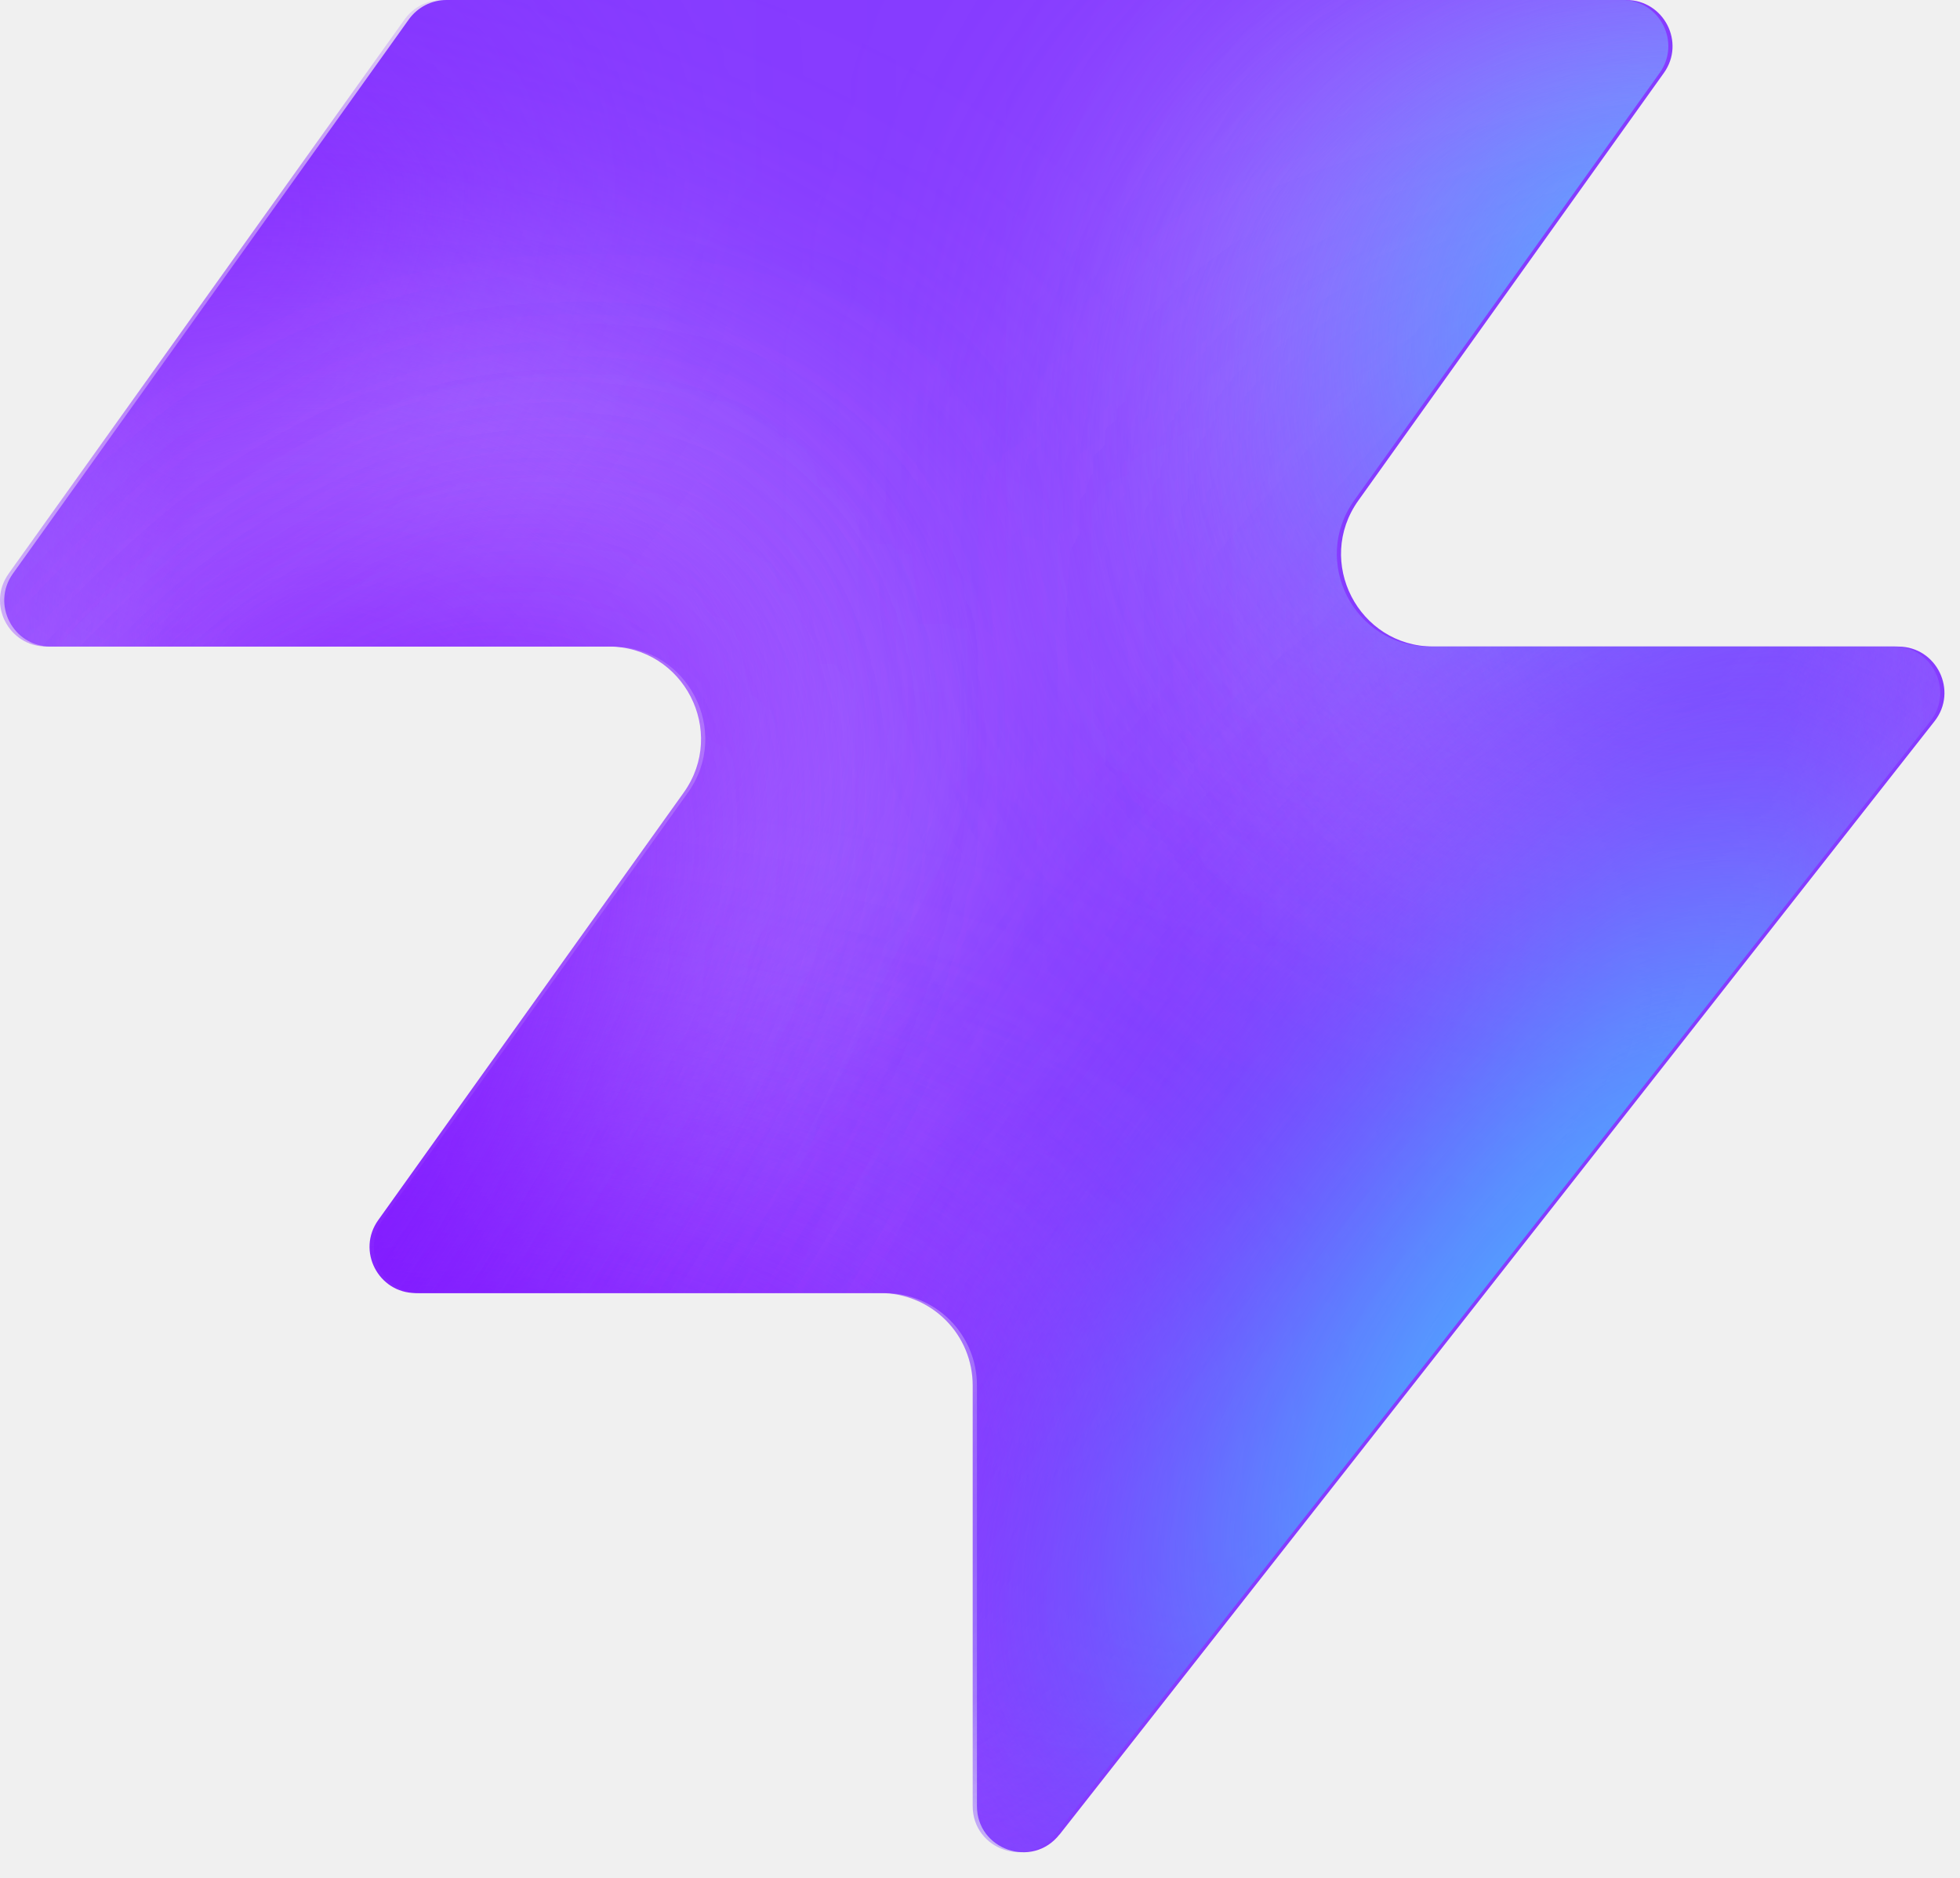
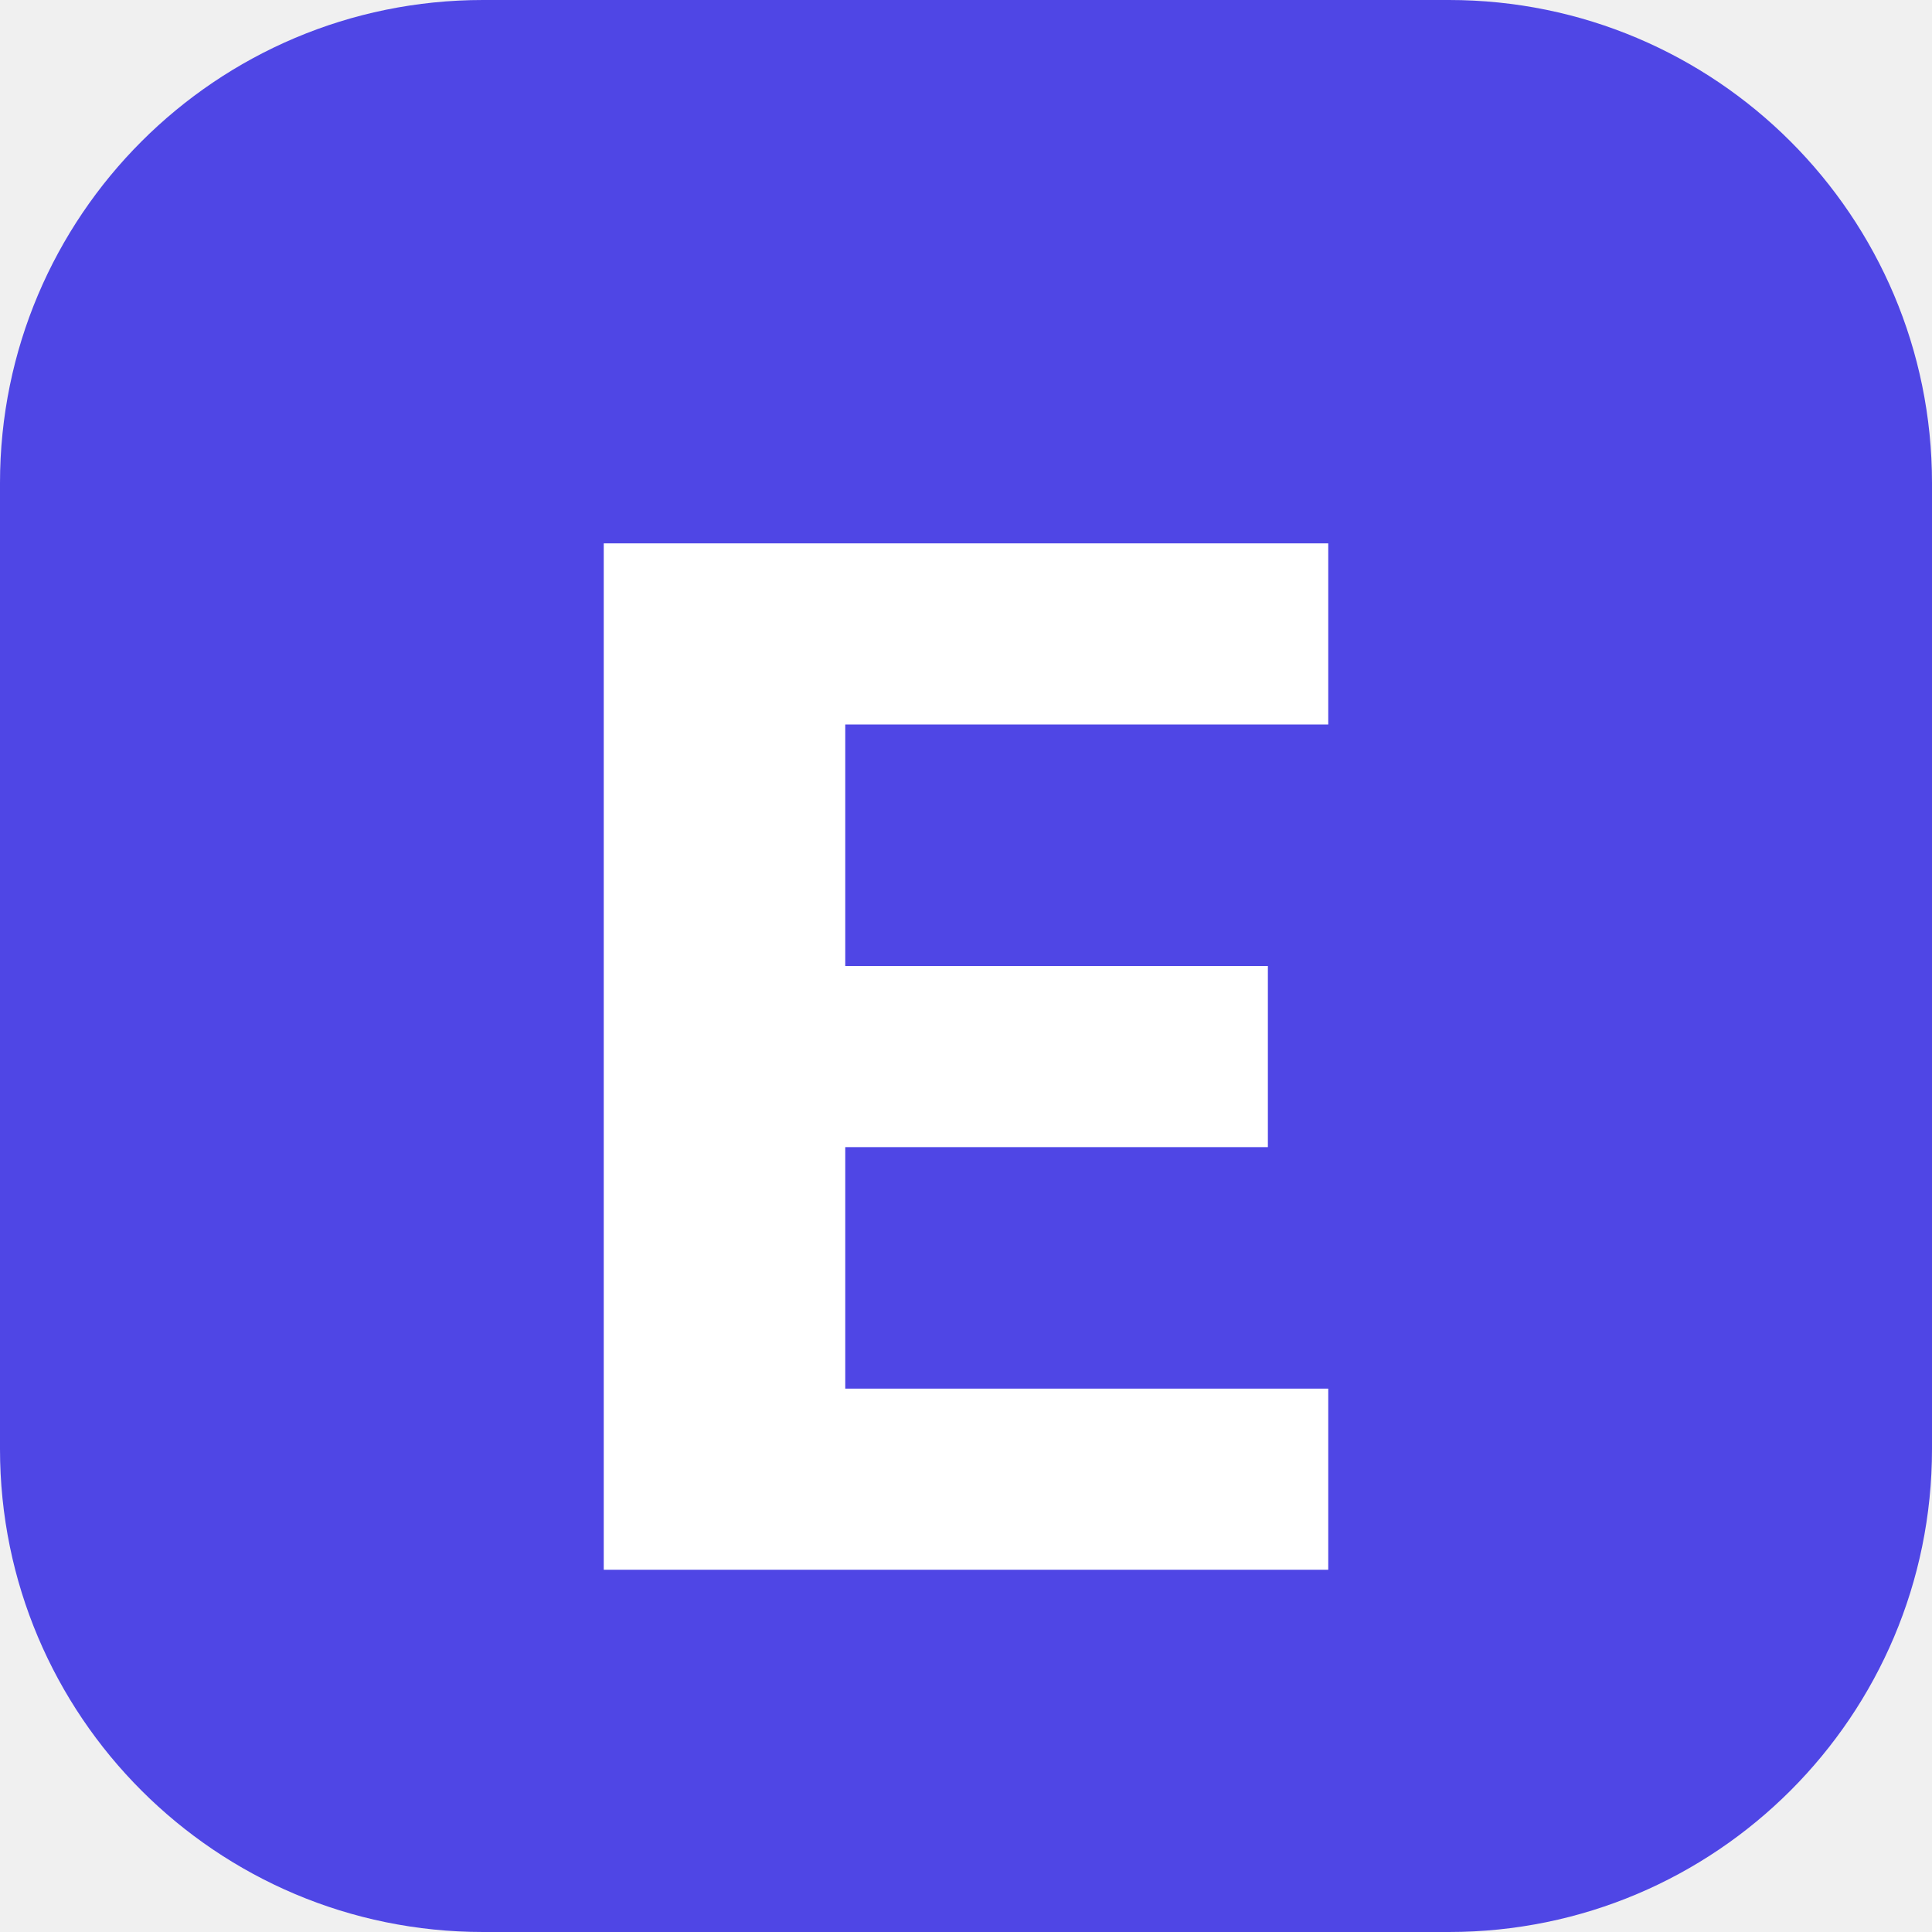
- <svg xmlns="http://www.w3.org/2000/svg" width="48" height="46" fill="none" viewBox="0 0 48 46">
-   <path fill="#863bff" d="M25.946 44.938c-.664.845-2.021.375-2.021-.698V33.937a2.26 2.26 0 0 0-2.262-2.262H10.287c-.92 0-1.456-1.04-.92-1.788l7.48-10.471c1.07-1.497 0-3.578-1.842-3.578H1.237c-.92 0-1.456-1.04-.92-1.788L10.013.474c.214-.297.556-.474.92-.474h28.894c.92 0 1.456 1.04.92 1.788l-7.48 10.471c-1.07 1.498 0 3.579 1.842 3.579h11.377c.943 0 1.473 1.088.89 1.83L25.947 44.94z" style="fill:#863bff;fill:color(display-p3 .525 .23 1);fill-opacity:1" />
-   <mask id="a" width="48" height="46" x="0" y="0" maskUnits="userSpaceOnUse" style="mask-type:alpha">
-     <path fill="#000" d="M25.842 44.938c-.664.844-2.021.375-2.021-.698V33.937a2.26 2.26 0 0 0-2.262-2.262H10.183c-.92 0-1.456-1.04-.92-1.788l7.48-10.471c1.07-1.498 0-3.579-1.842-3.579H1.133c-.92 0-1.456-1.04-.92-1.787L9.91.473c.214-.297.556-.474.92-.474h28.894c.92 0 1.456 1.04.92 1.788l-7.48 10.471c-1.07 1.498 0 3.578 1.842 3.578h11.377c.943 0 1.473 1.088.89 1.832L25.843 44.94z" style="fill:#000;fill-opacity:1" />
-   </mask>
-   <g mask="url(#a)">
-     <g filter="url(#b)">
-       <ellipse cx="5.508" cy="14.704" fill="#ede6ff" rx="5.508" ry="14.704" style="fill:#ede6ff;fill:color(display-p3 .927 .903 1);fill-opacity:1" transform="matrix(.00324 1 1 -.00324 -4.47 31.516)" />
-     </g>
-     <g filter="url(#c)">
-       <ellipse cx="10.399" cy="29.851" fill="#ede6ff" rx="10.399" ry="29.851" style="fill:#ede6ff;fill:color(display-p3 .927 .903 1);fill-opacity:1" transform="matrix(.00324 1 1 -.00324 -39.328 7.883)" />
-     </g>
-     <g filter="url(#d)">
-       <ellipse cx="5.508" cy="30.487" fill="#7e14ff" rx="5.508" ry="30.487" style="fill:#7e14ff;fill:color(display-p3 .492 .077 1);fill-opacity:1" transform="rotate(89.814 -25.913 -14.639)scale(1 -1)" />
-     </g>
-     <g filter="url(#e)">
-       <ellipse cx="5.508" cy="30.599" fill="#7e14ff" rx="5.508" ry="30.599" style="fill:#7e14ff;fill:color(display-p3 .492 .077 1);fill-opacity:1" transform="rotate(89.814 -32.644 -3.334)scale(1 -1)" />
-     </g>
-     <g filter="url(#f)">
-       <ellipse cx="5.508" cy="30.599" fill="#7e14ff" rx="5.508" ry="30.599" style="fill:#7e14ff;fill:color(display-p3 .492 .077 1);fill-opacity:1" transform="matrix(.00324 1 1 -.00324 -34.34 30.47)" />
-     </g>
-     <g filter="url(#g)">
-       <ellipse cx="14.072" cy="22.078" fill="#ede6ff" rx="14.072" ry="22.078" style="fill:#ede6ff;fill:color(display-p3 .927 .903 1);fill-opacity:1" transform="rotate(93.35 24.506 48.493)scale(-1 1)" />
-     </g>
-     <g filter="url(#h)">
-       <ellipse cx="3.47" cy="21.501" fill="#7e14ff" rx="3.47" ry="21.501" style="fill:#7e14ff;fill:color(display-p3 .492 .077 1);fill-opacity:1" transform="rotate(89.009 28.708 47.59)scale(-1 1)" />
-     </g>
-     <g filter="url(#i)">
-       <ellipse cx="3.47" cy="21.501" fill="#7e14ff" rx="3.47" ry="21.501" style="fill:#7e14ff;fill:color(display-p3 .492 .077 1);fill-opacity:1" transform="rotate(89.009 28.708 47.59)scale(-1 1)" />
-     </g>
-     <g filter="url(#j)">
-       <ellipse cx=".387" cy="8.972" fill="#7e14ff" rx="4.407" ry="29.108" style="fill:#7e14ff;fill:color(display-p3 .492 .077 1);fill-opacity:1" transform="rotate(39.51 .387 8.972)" />
-     </g>
-     <g filter="url(#k)">
-       <ellipse cx="47.523" cy="-6.092" fill="#7e14ff" rx="4.407" ry="29.108" style="fill:#7e14ff;fill:color(display-p3 .492 .077 1);fill-opacity:1" transform="rotate(37.892 47.523 -6.092)" />
-     </g>
-     <g filter="url(#l)">
-       <ellipse cx="41.412" cy="6.333" fill="#47bfff" rx="5.971" ry="9.665" style="fill:#47bfff;fill:color(display-p3 .28 .748 1);fill-opacity:1" transform="rotate(37.892 41.412 6.333)" />
-     </g>
-     <g filter="url(#m)">
-       <ellipse cx="-1.879" cy="38.332" fill="#7e14ff" rx="4.407" ry="29.108" style="fill:#7e14ff;fill:color(display-p3 .492 .077 1);fill-opacity:1" transform="rotate(37.892 -1.88 38.332)" />
-     </g>
-     <g filter="url(#n)">
-       <ellipse cx="-1.879" cy="38.332" fill="#7e14ff" rx="4.407" ry="29.108" style="fill:#7e14ff;fill:color(display-p3 .492 .077 1);fill-opacity:1" transform="rotate(37.892 -1.88 38.332)" />
-     </g>
-     <g filter="url(#o)">
-       <ellipse cx="35.651" cy="29.907" fill="#7e14ff" rx="4.407" ry="29.108" style="fill:#7e14ff;fill:color(display-p3 .492 .077 1);fill-opacity:1" transform="rotate(37.892 35.651 29.907)" />
-     </g>
-     <g filter="url(#p)">
-       <ellipse cx="38.418" cy="32.4" fill="#47bfff" rx="5.971" ry="15.297" style="fill:#47bfff;fill:color(display-p3 .28 .748 1);fill-opacity:1" transform="rotate(37.892 38.418 32.4)" />
-     </g>
-   </g>
-   <defs>
-     <filter id="b" width="60.045" height="41.654" x="-19.77" y="16.149" color-interpolation-filters="sRGB" filterUnits="userSpaceOnUse">
-       <feFlood flood-opacity="0" result="BackgroundImageFix" />
-       <feBlend in="SourceGraphic" in2="BackgroundImageFix" result="shape" />
-       <feGaussianBlur result="effect1_foregroundBlur_2002_17158" stdDeviation="7.659" />
-     </filter>
-     <filter id="c" width="90.34" height="51.437" x="-54.613" y="-7.533" color-interpolation-filters="sRGB" filterUnits="userSpaceOnUse">
-       <feFlood flood-opacity="0" result="BackgroundImageFix" />
-       <feBlend in="SourceGraphic" in2="BackgroundImageFix" result="shape" />
-       <feGaussianBlur result="effect1_foregroundBlur_2002_17158" stdDeviation="7.659" />
-     </filter>
-     <filter id="d" width="79.355" height="29.4" x="-49.64" y="2.03" color-interpolation-filters="sRGB" filterUnits="userSpaceOnUse">
-       <feFlood flood-opacity="0" result="BackgroundImageFix" />
-       <feBlend in="SourceGraphic" in2="BackgroundImageFix" result="shape" />
-       <feGaussianBlur result="effect1_foregroundBlur_2002_17158" stdDeviation="4.596" />
-     </filter>
-     <filter id="e" width="79.579" height="29.4" x="-45.045" y="20.029" color-interpolation-filters="sRGB" filterUnits="userSpaceOnUse">
-       <feFlood flood-opacity="0" result="BackgroundImageFix" />
-       <feBlend in="SourceGraphic" in2="BackgroundImageFix" result="shape" />
-       <feGaussianBlur result="effect1_foregroundBlur_2002_17158" stdDeviation="4.596" />
-     </filter>
-     <filter id="f" width="79.579" height="29.4" x="-43.513" y="21.178" color-interpolation-filters="sRGB" filterUnits="userSpaceOnUse">
-       <feFlood flood-opacity="0" result="BackgroundImageFix" />
-       <feBlend in="SourceGraphic" in2="BackgroundImageFix" result="shape" />
-       <feGaussianBlur result="effect1_foregroundBlur_2002_17158" stdDeviation="4.596" />
-     </filter>
-     <filter id="g" width="74.749" height="58.852" x="15.756" y="-17.901" color-interpolation-filters="sRGB" filterUnits="userSpaceOnUse">
-       <feFlood flood-opacity="0" result="BackgroundImageFix" />
-       <feBlend in="SourceGraphic" in2="BackgroundImageFix" result="shape" />
-       <feGaussianBlur result="effect1_foregroundBlur_2002_17158" stdDeviation="7.659" />
-     </filter>
-     <filter id="h" width="61.377" height="25.362" x="23.548" y="2.284" color-interpolation-filters="sRGB" filterUnits="userSpaceOnUse">
-       <feFlood flood-opacity="0" result="BackgroundImageFix" />
-       <feBlend in="SourceGraphic" in2="BackgroundImageFix" result="shape" />
-       <feGaussianBlur result="effect1_foregroundBlur_2002_17158" stdDeviation="4.596" />
-     </filter>
-     <filter id="i" width="61.377" height="25.362" x="23.548" y="2.284" color-interpolation-filters="sRGB" filterUnits="userSpaceOnUse">
-       <feFlood flood-opacity="0" result="BackgroundImageFix" />
-       <feBlend in="SourceGraphic" in2="BackgroundImageFix" result="shape" />
-       <feGaussianBlur result="effect1_foregroundBlur_2002_17158" stdDeviation="4.596" />
-     </filter>
-     <filter id="j" width="56.045" height="63.649" x="-27.636" y="-22.853" color-interpolation-filters="sRGB" filterUnits="userSpaceOnUse">
-       <feFlood flood-opacity="0" result="BackgroundImageFix" />
-       <feBlend in="SourceGraphic" in2="BackgroundImageFix" result="shape" />
-       <feGaussianBlur result="effect1_foregroundBlur_2002_17158" stdDeviation="4.596" />
-     </filter>
-     <filter id="k" width="54.814" height="64.646" x="20.116" y="-38.415" color-interpolation-filters="sRGB" filterUnits="userSpaceOnUse">
-       <feFlood flood-opacity="0" result="BackgroundImageFix" />
-       <feBlend in="SourceGraphic" in2="BackgroundImageFix" result="shape" />
-       <feGaussianBlur result="effect1_foregroundBlur_2002_17158" stdDeviation="4.596" />
-     </filter>
-     <filter id="l" width="33.541" height="35.313" x="24.641" y="-11.323" color-interpolation-filters="sRGB" filterUnits="userSpaceOnUse">
-       <feFlood flood-opacity="0" result="BackgroundImageFix" />
-       <feBlend in="SourceGraphic" in2="BackgroundImageFix" result="shape" />
-       <feGaussianBlur result="effect1_foregroundBlur_2002_17158" stdDeviation="4.596" />
-     </filter>
-     <filter id="m" width="54.814" height="64.646" x="-29.286" y="6.009" color-interpolation-filters="sRGB" filterUnits="userSpaceOnUse">
-       <feFlood flood-opacity="0" result="BackgroundImageFix" />
-       <feBlend in="SourceGraphic" in2="BackgroundImageFix" result="shape" />
-       <feGaussianBlur result="effect1_foregroundBlur_2002_17158" stdDeviation="4.596" />
-     </filter>
-     <filter id="n" width="54.814" height="64.646" x="-29.286" y="6.009" color-interpolation-filters="sRGB" filterUnits="userSpaceOnUse">
-       <feFlood flood-opacity="0" result="BackgroundImageFix" />
-       <feBlend in="SourceGraphic" in2="BackgroundImageFix" result="shape" />
-       <feGaussianBlur result="effect1_foregroundBlur_2002_17158" stdDeviation="4.596" />
-     </filter>
-     <filter id="o" width="54.814" height="64.646" x="8.244" y="-2.416" color-interpolation-filters="sRGB" filterUnits="userSpaceOnUse">
-       <feFlood flood-opacity="0" result="BackgroundImageFix" />
-       <feBlend in="SourceGraphic" in2="BackgroundImageFix" result="shape" />
-       <feGaussianBlur result="effect1_foregroundBlur_2002_17158" stdDeviation="4.596" />
-     </filter>
-     <filter id="p" width="39.409" height="43.623" x="18.713" y="10.588" color-interpolation-filters="sRGB" filterUnits="userSpaceOnUse">
-       <feFlood flood-opacity="0" result="BackgroundImageFix" />
-       <feBlend in="SourceGraphic" in2="BackgroundImageFix" result="shape" />
-       <feGaussianBlur result="effect1_foregroundBlur_2002_17158" stdDeviation="4.596" />
-     </filter>
-   </defs>
+ <svg xmlns="http://www.w3.org/2000/svg" viewBox="0 0 32 32" fill="none">
+   <rect width="32" height="32" rx="8" fill="#4f46e5" />
+   <path d="M10 9h12v3h-8v4h7v3h-7v4h8v3H10V9Z" fill="#ffffff" />
</svg>
